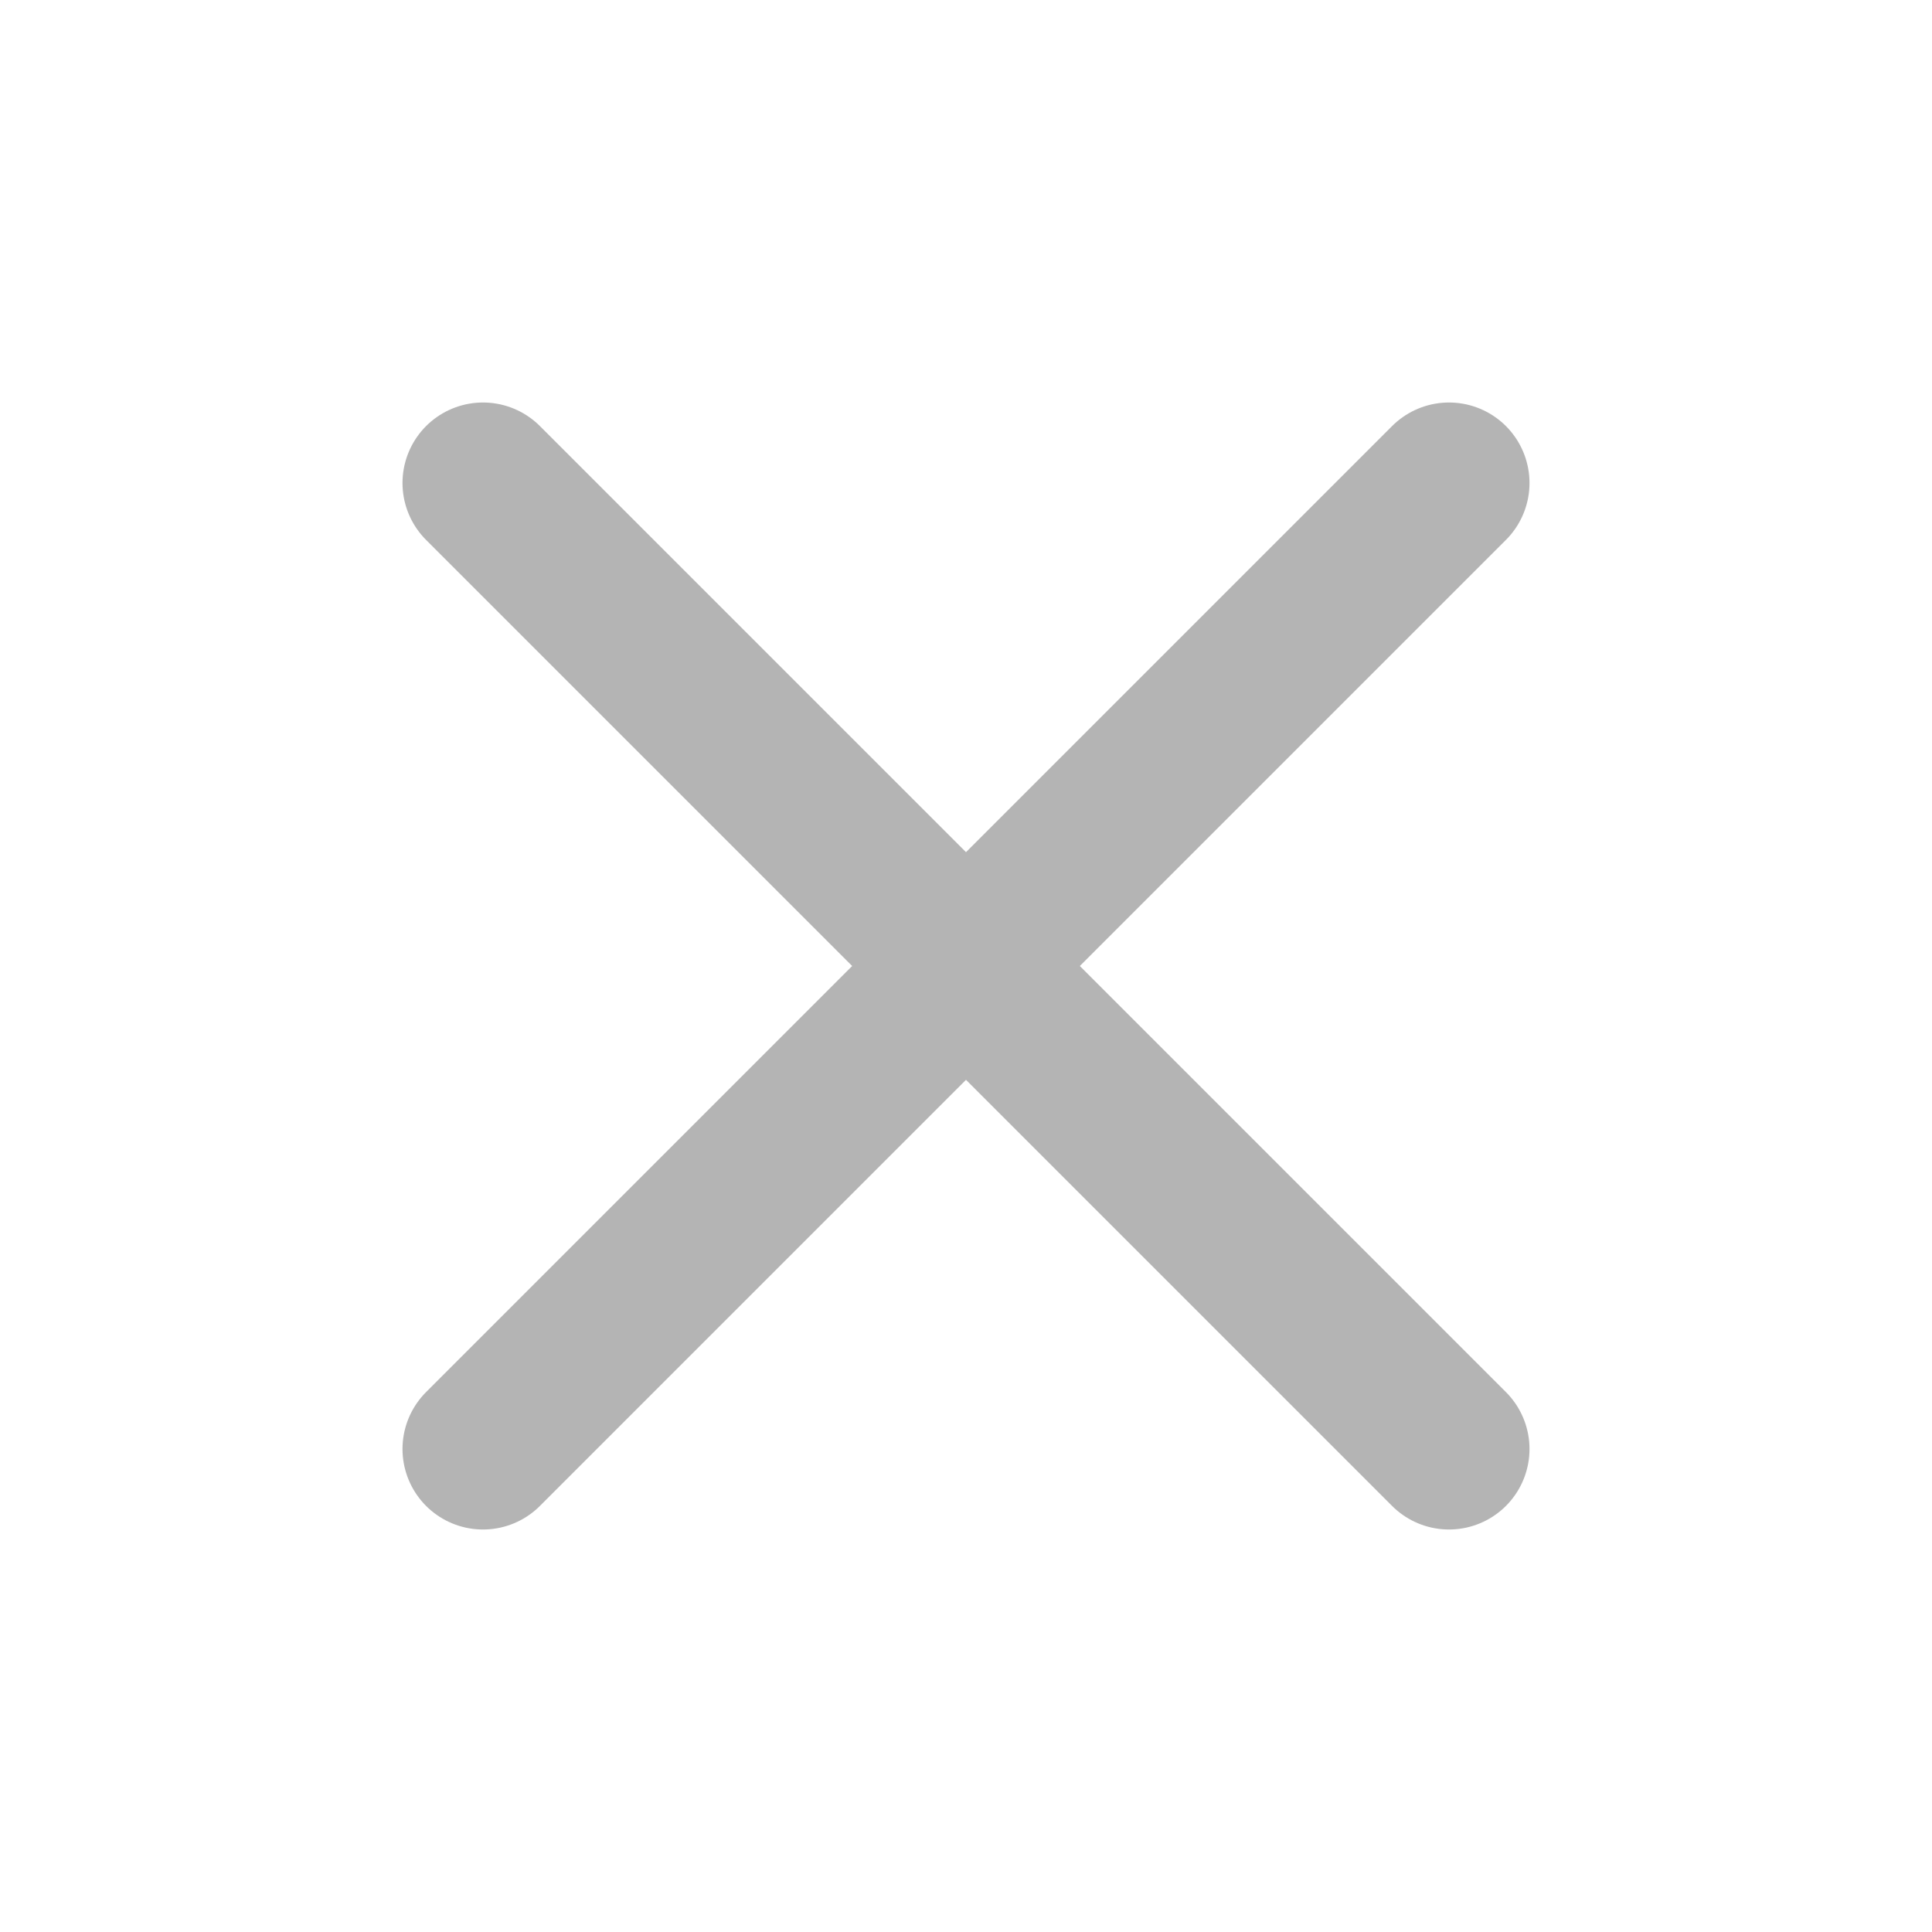
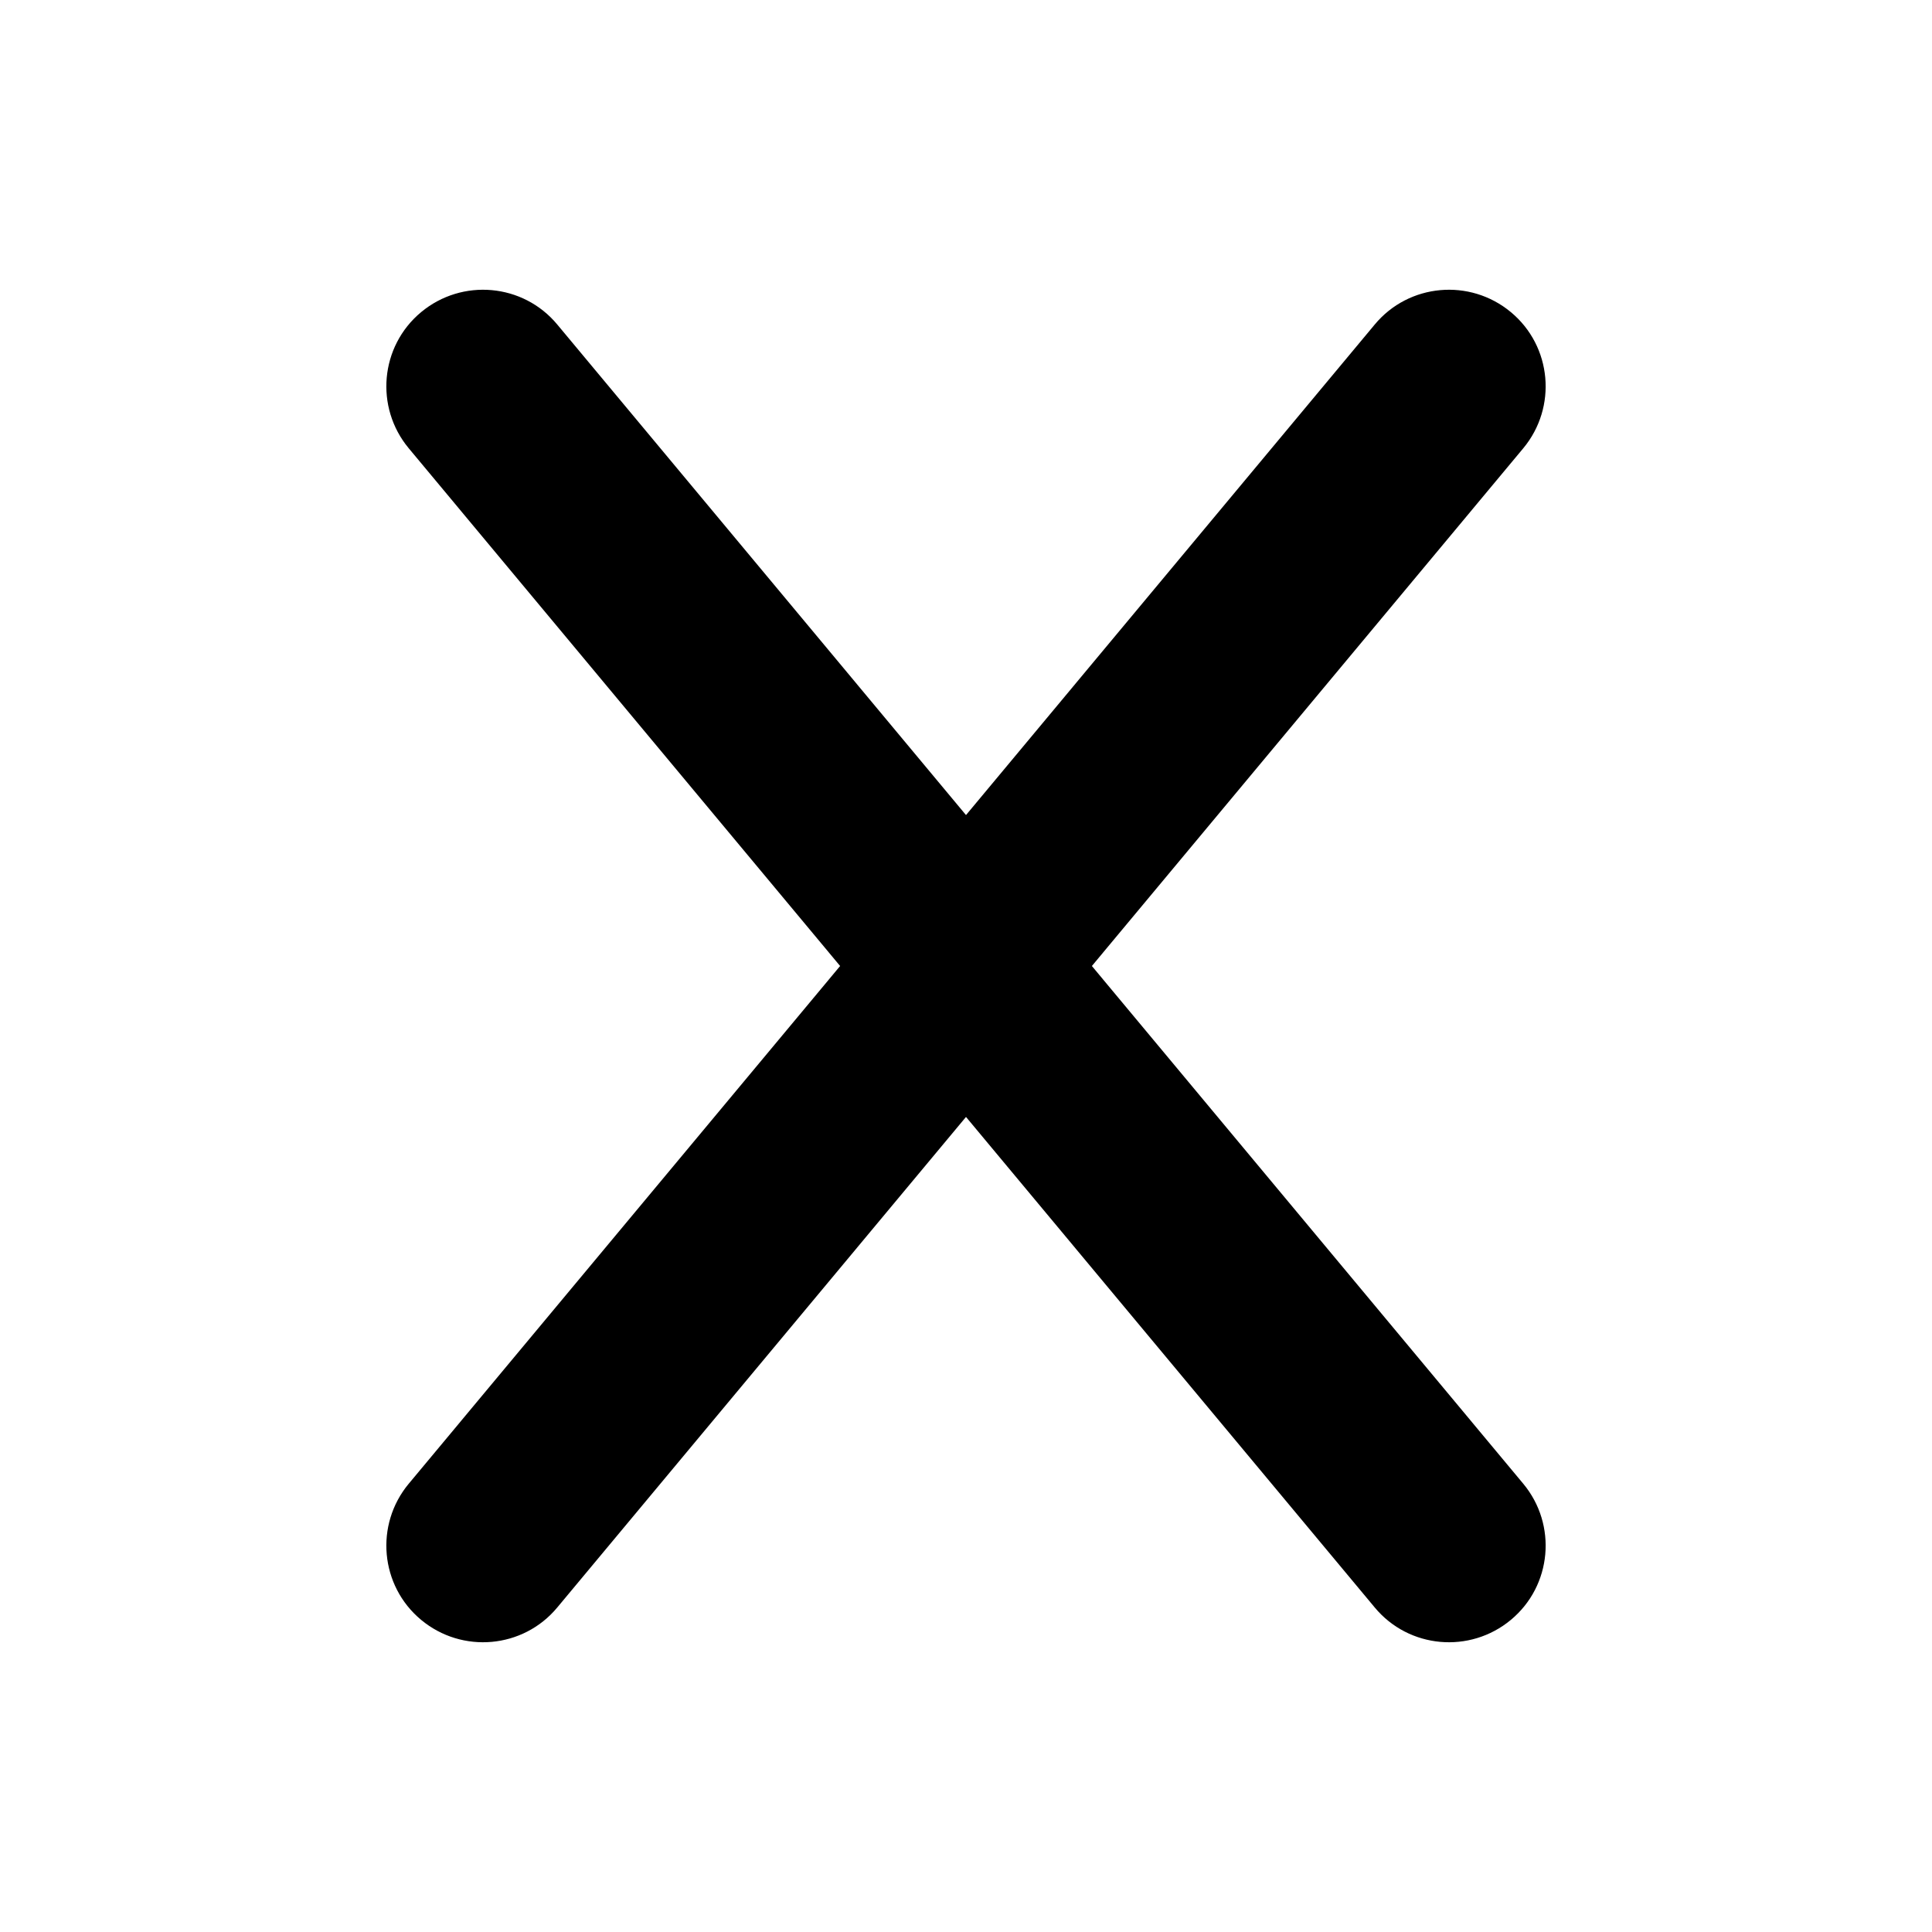
- <svg xmlns="http://www.w3.org/2000/svg" width="24" height="24" viewBox="0 0 24 24" fill="none">
-   <path d="M18 6L6 18M6 6L18 18" stroke="#6A6A6A" stroke-opacity="0.5" stroke-width="2" stroke-linecap="round" stroke-linejoin="round" />
+ <svg xmlns="http://www.w3.org/2000/svg" viewBox="0 0 640 640">
+   <path d="M504.6 148.5C515.9 134.9 514.1 114.7 500.5 103.4C486.9 92.1 466.7 93.9 455.4 107.5L320 270L184.6 107.5C173.3 93.9 153.1 92.1 139.5 103.4C125.9 114.7 124.1 134.9 135.4 148.5L278.3 320L135.4 491.5C124.1 505.1 125.9 525.3 139.5 536.6C153.1 547.9 173.3 546.1 184.6 532.5L320 370L455.4 532.5C466.7 546.1 486.9 547.9 500.5 536.6C514.1 525.3 515.9 505.1 504.6 491.5L361.7 320L504.6 148.5z" />
</svg>
